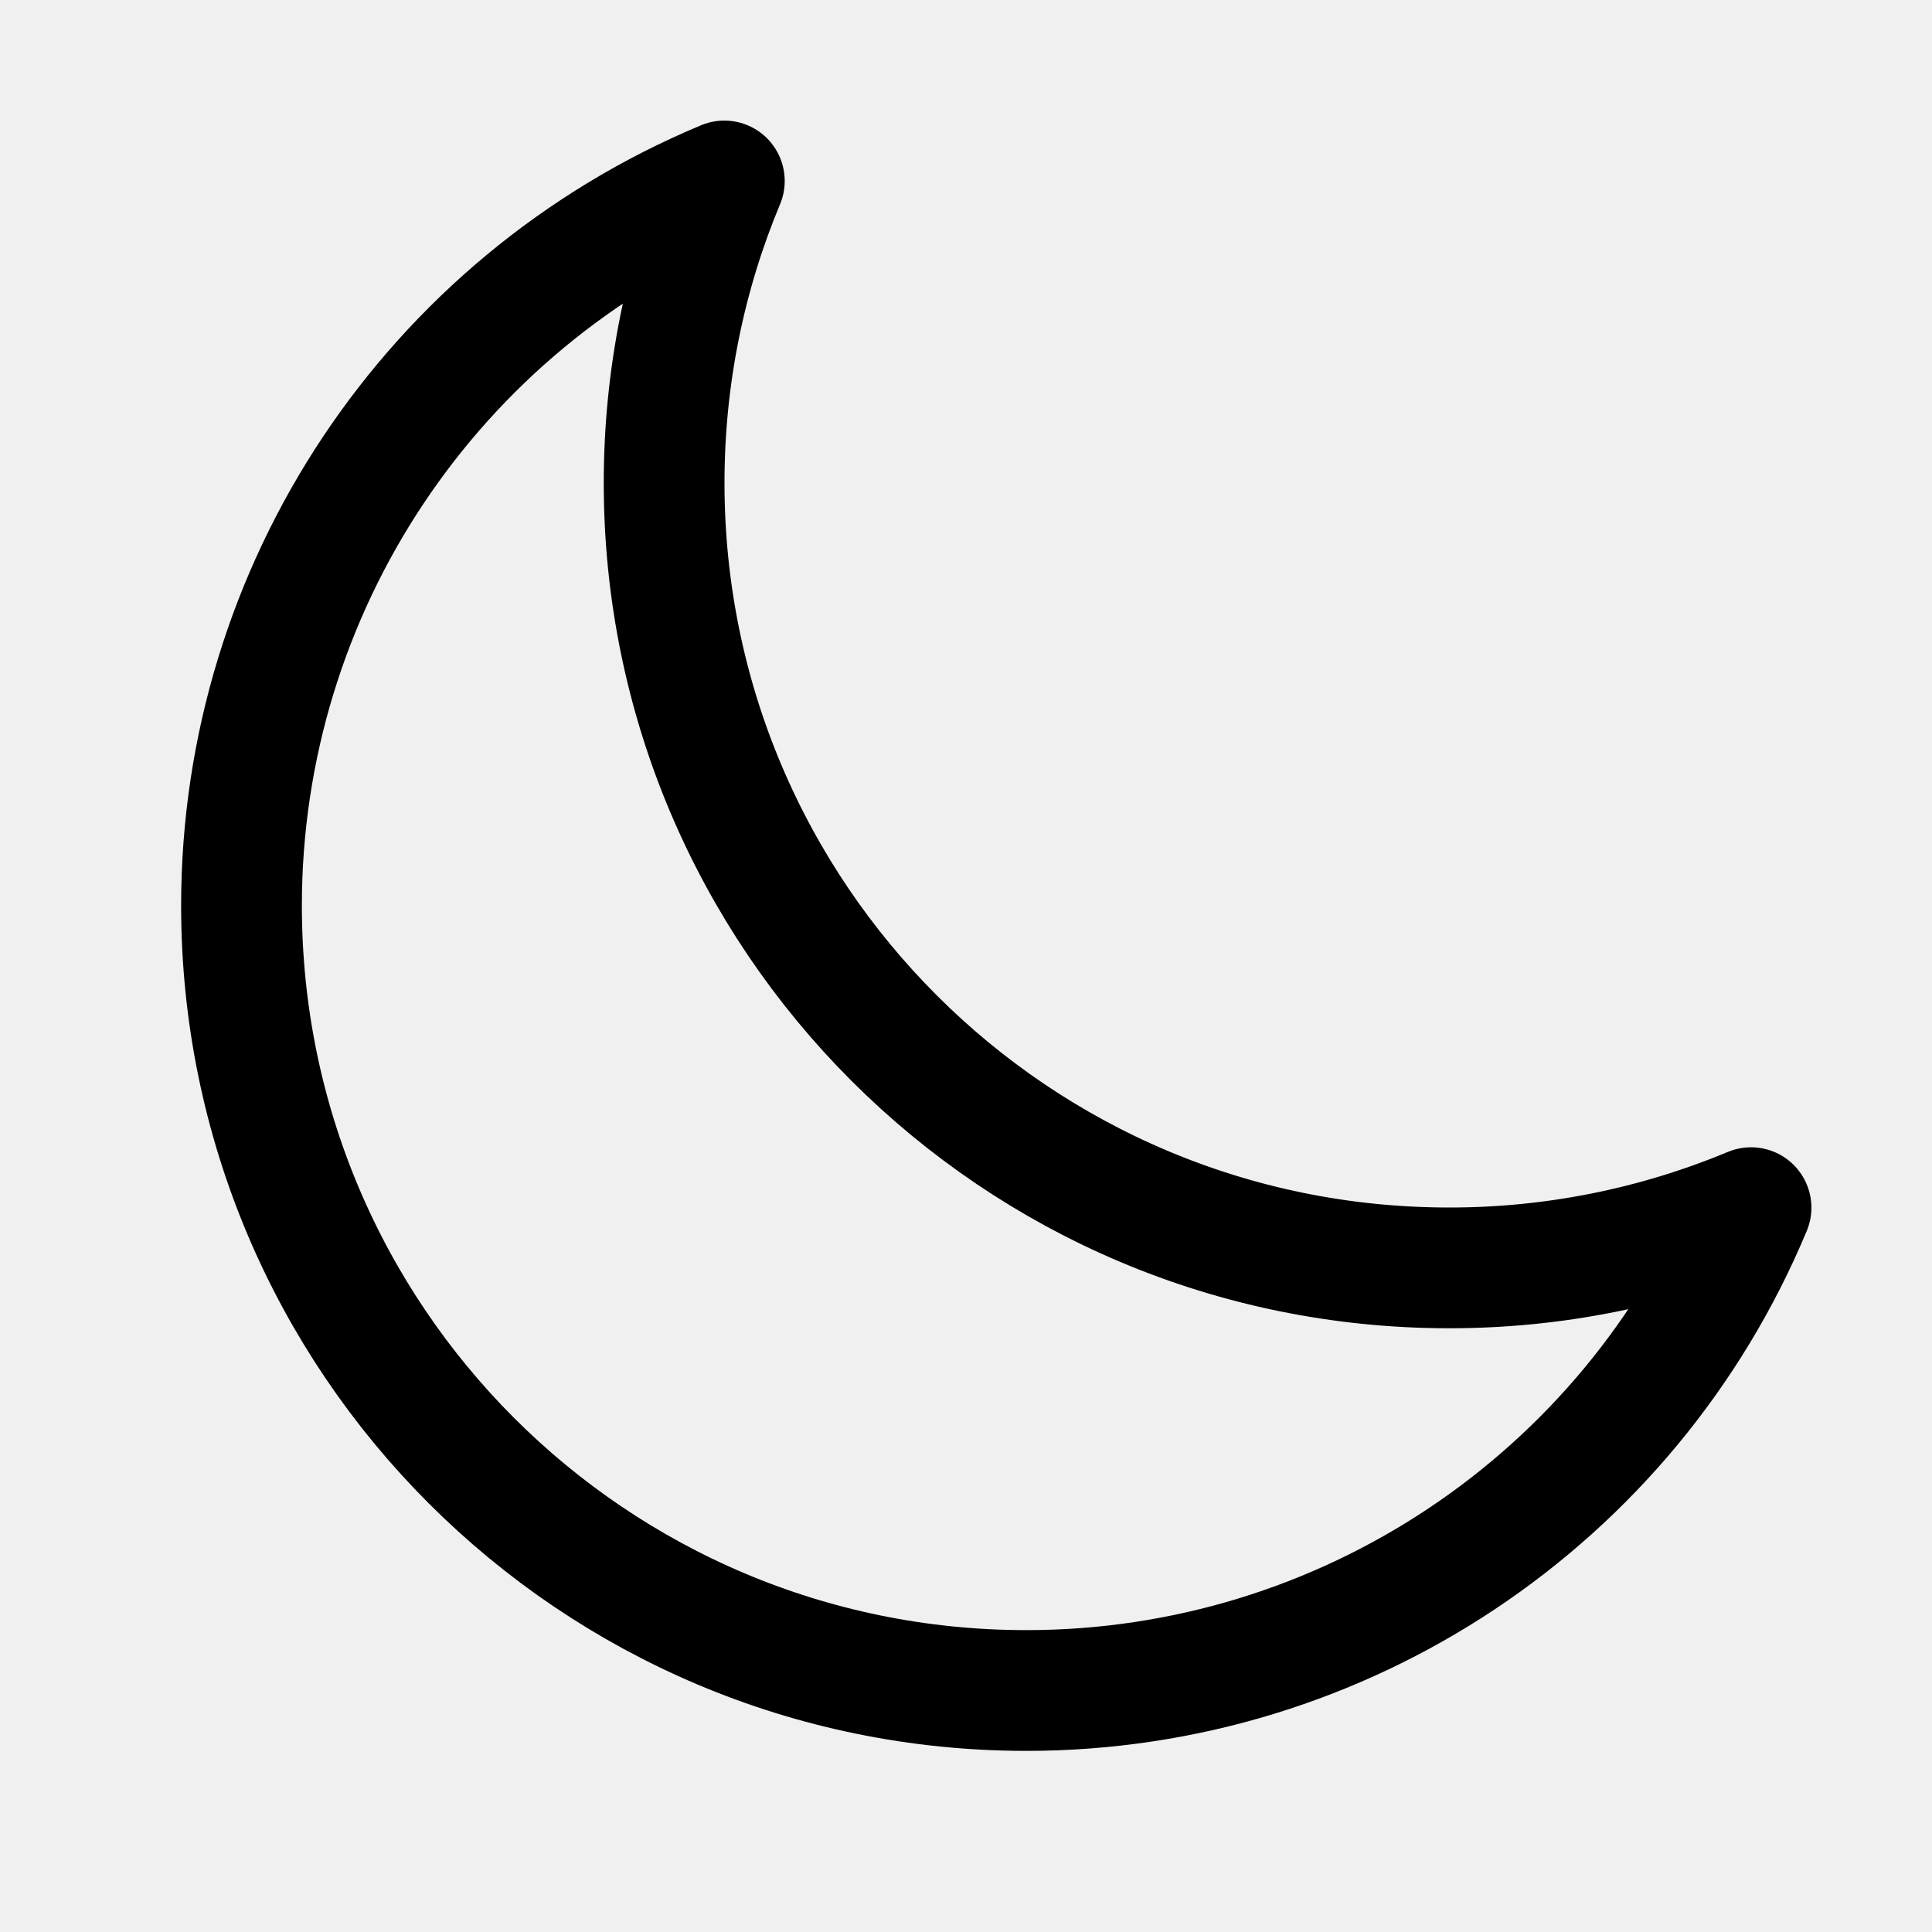
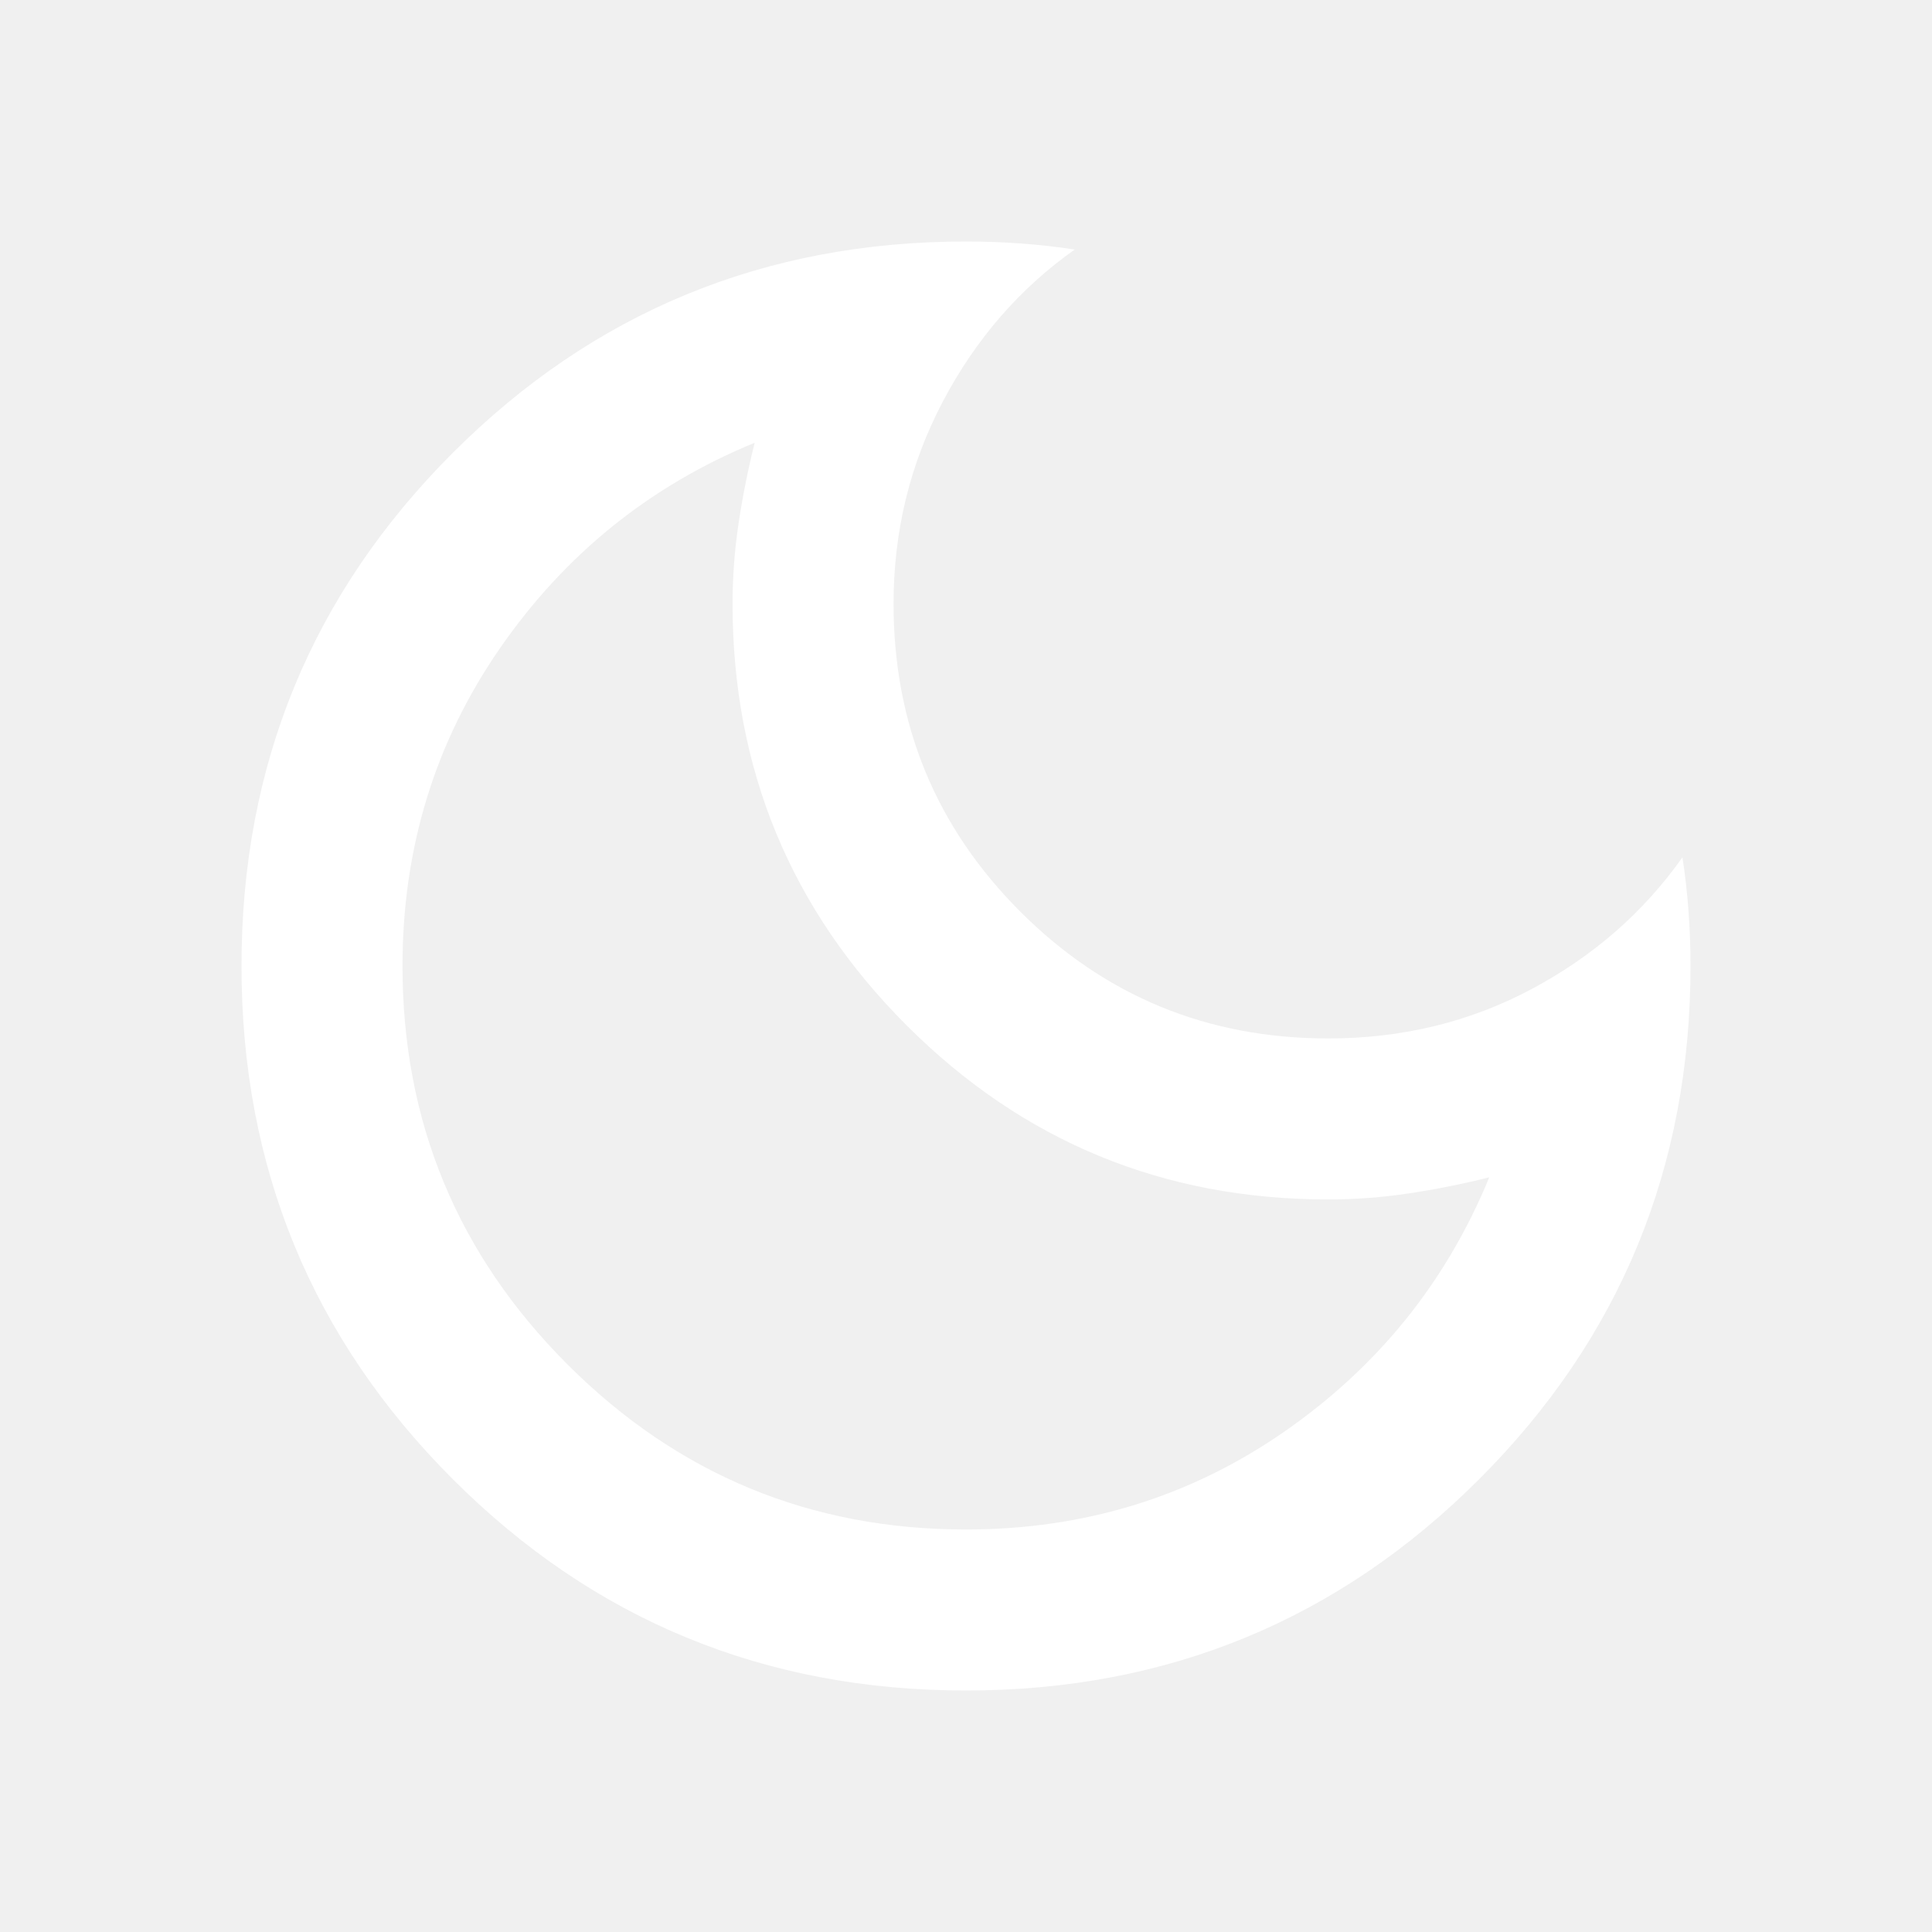
- <svg xmlns="http://www.w3.org/2000/svg" fill="none" viewBox="0 0 24 24" stroke-width="1.5" stroke="currentColor">
-   <path stroke-linecap="round" stroke-linejoin="round" d="M21.752 15.002A9.72 9.72 0 0 1 18 15.75c-5.385 0-9.75-4.365-9.75-9.75 0-1.33.266-2.597.748-3.752A9.753 9.753 0 0 0 3 11.25C3 16.635 7.365 21 12.75 21a9.753 9.753 0 0 0 9.002-5.998Z" />
+ <svg xmlns="http://www.w3.org/2000/svg" height="24px" viewBox="0 -960 960 960" width="24px" fill="#ffffff">
+   <path d="M480-120q-150 0-255-105T120-480q0-150 105-255t255-105q14 0 27.5 1t26.5 3q-41 29-65.5 75.5T444-660q0 90 63 153t153 63q55 0 101-24.5t75-65.5q2 13 3 26.5t1 27.5q0 150-105 255T480-120Zm0-80q88 0 158-48.5T740-375q-20 5-40 8t-40 3q-123 0-209.5-86.5T364-660q0-20 3-40t8-40q-78 32-126.5 102T200-480q0 116 82 198t198 82Zm-10-270Z" />
</svg>
